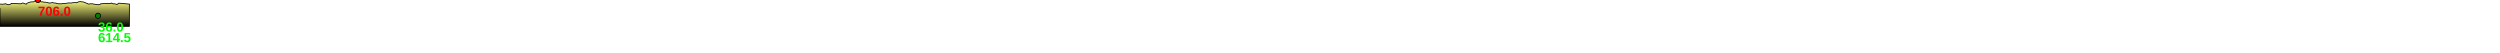
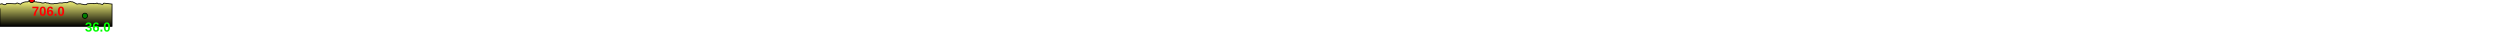
<svg xmlns="http://www.w3.org/2000/svg" baseProfile="full" height="200px" version="1.1" width="9500px">
  <defs>
    <linearGradient id="my-gradient" x1="0" x2="0" y1="0" y2="1">
      <stop offset="0.0" stop-color="#ffff7f" stop-opacity="1" />
      <stop offset="0.2" stop-color="#cccc66" stop-opacity="1" />
      <stop offset="1.0" stop-color="#000000" stop-opacity="1" />
    </linearGradient>
  </defs>
-   <path d="M 0 15.5 L 11.353 16.0 L 19.834 14.5 L 21.127 14.0 L 24.533 16.0 L 25.331 16.0 L 28.538 17.0 L 32.255 18.0 L 35.496 17.5 L 39.715 16.0 L 43.241 13.0 L 67.024 14.0 L 79.659 14.5 L 84.198 12.0 L 87.198 11.5 L 88.931 12.0 L 94.081 14.0 L 99.358 16.0 L 103.299 12.0 L 107.594 10.5 L 112.03 8.5 L 115.162 8.0 L 116.306 7.5 L 116.99 7.5 L 118.2 7.5 L 119.336 7.0 L 120.19 7.0 L 121.328 7.0 L 122.413 7.0 L 124.392 7.0 L 128.236 7.0 L 130.957 4.5 L 133.588 3.0 L 135.636 3.5 L 137.525 4.0 L 144.048 0.0 L 146.606 0.5 L 148.373 1.5 L 149.166 2.0 L 150.521 2.5 L 152.916 3.5 L 154.686 6.0 L 156.062 7.0 L 157.877 7.0 L 163.448 7.0 L 164.726 8.0 L 173.285 8.5 L 176.648 9.0 L 178.559 9.0 L 181.859 10.0 L 185.597 11.5 L 187.841 11.5 L 190.106 11.5 L 191.509 11.5 L 199.629 9.5 L 202.022 10.5 L 204.451 11.5 L 207.009 11.5 L 209.797 11.5 L 213.127 12.0 L 216.521 13.5 L 220.153 14.0 L 223.968 14.5 L 228.11 14.5 L 231.478 14.5 L 234.632 14.5 L 237.449 13.5 L 240.722 13.5 L 244.274 13.5 L 246.038 13.5 L 260.766 11.0 L 268.934 11.5 L 270.108 11.5 L 271.676 11.5 L 274.466 10.5 L 283.118 10.0 L 286.856 9.5 L 289.051 10.0 L 290.933 10.5 L 299.722 6.5 L 301.487 6.5 L 303.851 6.5 L 306.616 6.0 L 309.146 7.0 L 312.078 7.0 L 315.288 7.0 L 329.61 12.5 L 332.203 13.5 L 334.952 15.0 L 336.213 15.5 L 337.545 15.5 L 343.432 14.5 L 351.524 14.5 L 353.416 15.0 L 355.266 15.5 L 357.779 16.0 L 359.996 16.0 L 368.461 17.5 L 372.482 18.0 L 376.704 17.5 L 380.107 17.0 L 382.387 14.5 L 402.734 13.0 L 405.209 13.0 L 406.528 13.0 L 408.216 14.0 L 411.042 14.0 L 412.556 13.5 L 422.581 12.5 L 423.75 11.5 L 429.089 14.5 L 435.927 14.5 L 444.798 17.0 L 447.07 15.5 L 449.23 13.0 L 451.795 12.0 L 491.579 15.5 L 491.579 100 L 0.0 100 L 0.0 31.0" fill="url(#my-gradient)" stroke="black" stroke-width="3" />
-   <circle cx="144.048" cy="0" fill="red" r="10" stroke="black" stroke-width="3" />
-   <circle cx="372.482" cy="60" fill="green" r="10" stroke="black" stroke-width="3" />
-   <text fill="#ff0000" font-family="Arial" font-size="50px" font-weight="bold" stroke="none" x="144.048" y="60">706.0</text>
-   <text fill="#00ff00" font-family="Arial" font-size="50px" font-weight="bold" stroke="none" x="372.482" y="120">36.0</text>
-   <text fill="#00ff00" font-family="Arial" font-size="50px" font-weight="bold" stroke="none" x="372.482" y="160">614.5</text>
+   <path d="M 0 16.0 L 6.495 14.5 L 7.54 14.0 L 10.95 16.0 L 11.653 16.0 L 14.109 17.0 L 16.952 18.0 L 19.419 17.5 L 22.736 16.0 L 25.738 13.0 L 47.44 14.0 L 58.926 14.5 L 63.183 12.0 L 66.026 11.5 L 67.7 12.0 L 72.741 14.0 L 78.005 16.0 L 81.951 12.0 L 86.228 10.5 L 90.488 8.5 L 93.36 8.0 L 94.387 7.5 L 95.072 7.5 L 96.048 7.5 L 97.02 7.0 L 97.871 7.0 L 98.894 7.0 L 99.94 7.0 L 101.916 7.0 L 105.664 7.0 L 108.283 4.5 L 110.677 3.0 L 112.508 3.5 L 114.331 4.0 L 120.735 0.0 L 123.195 0.5 L 124.727 1.5 L 125.521 2.0 L 126.646 2.5 L 128.628 3.5 L 130.25 6.0 L 131.629 7.0 L 133.386 7.0 L 138.552 7.0 L 139.822 8.0 L 148.397 8.5 L 151.76 9.0 L 153.478 9.0 L 156.214 10.0 L 159.334 11.5 L 161.433 11.5 L 163.702 11.5 L 165.085 11.5 L 172.816 9.5 L 175.201 10.5 L 177.629 11.5 L 180.034 11.5 L 182.478 11.5 L 185.125 12.0 L 187.719 13.5 L 190.484 14.0 L 193.521 14.5 L 197.016 14.5 L 200.108 14.5 L 203.244 14.5 L 206.062 13.5 L 209.208 13.5 L 212.48 13.5 L 214.094 13.5 L 227.101 11.0 L 234.516 11.5 L 235.655 11.5 L 237.205 11.5 L 239.577 10.5 L 246.67 10.0 L 249.818 9.5 L 251.83 10.0 L 253.668 10.5 L 262.475 6.5 L 264.225 6.5 L 266.452 6.5 L 268.957 6.0 L 271.154 7.0 L 273.526 7.0 L 276.02 7.0 L 286.915 12.5 L 288.961 13.5 L 291.168 15.0 L 292.141 15.5 L 293.265 15.5 L 298.591 14.5 L 306.055 14.5 L 307.842 15.0 L 309.511 15.5 L 311.55 16.0 L 313.247 16.0 L 319.71 17.5 L 322.769 18.0 L 326.056 17.5 L 328.967 17.0 L 331.088 14.5 L 351.249 13.0 L 353.71 13.0 L 354.975 13.0 L 356.263 14.0 L 358.595 14.0 L 359.763 13.5 L 367.413 12.5 L 368.424 11.5 L 373.621 14.5 L 380.338 14.5 L 389.136 17.0 L 391.409 15.5 L 393.298 13.0 L 395.271 12.0 L 425.733 15.5 L 425.733 100 L 0.0 100 L 0.0 32.0" fill="url(#my-gradient)" stroke="black" stroke-width="3" />
+   <circle cx="120.735" cy="0" fill="red" r="10" stroke="black" stroke-width="3" />
+   <circle cx="322.769" cy="60" fill="green" r="10" stroke="black" stroke-width="3" />
+   <text fill="#ff0000" font-family="Arial" font-size="50px" font-weight="bold" stroke="none" x="120.735" y="60">706.0</text>
+   <text fill="#00ff00" font-family="Arial" font-size="50px" font-weight="bold" stroke="none" x="322.769" y="120">36.0</text>
</svg>
